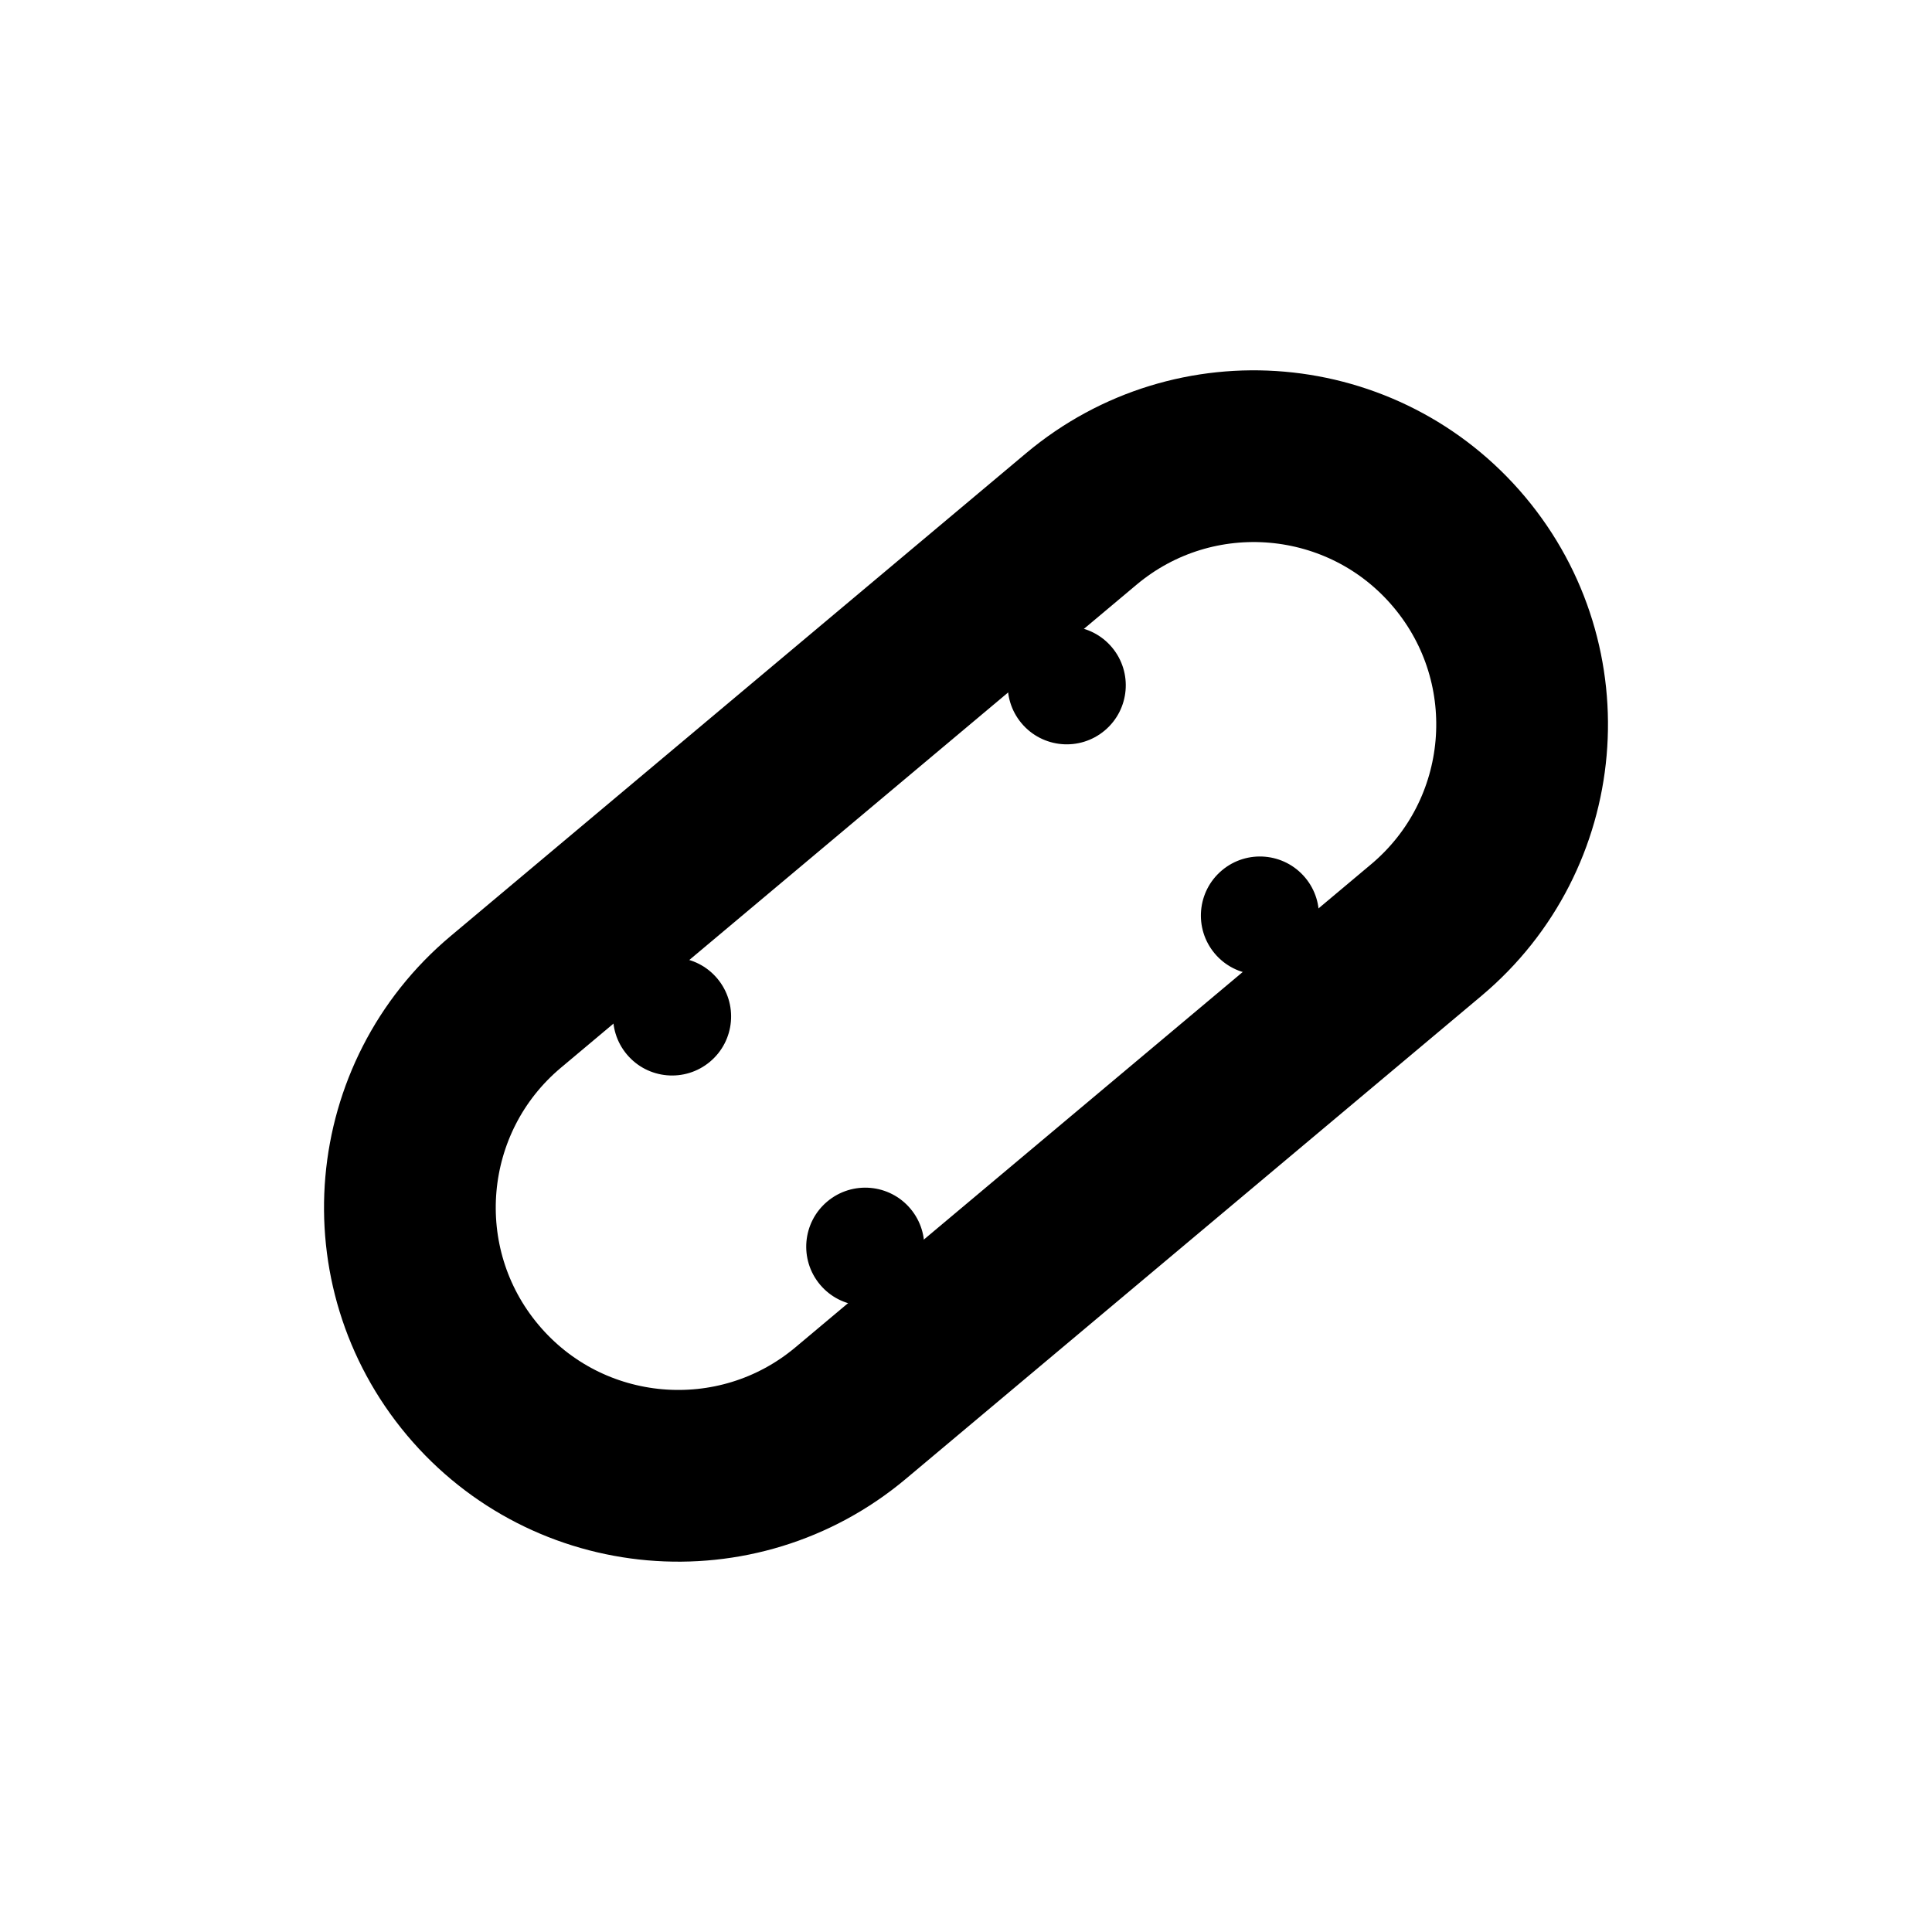
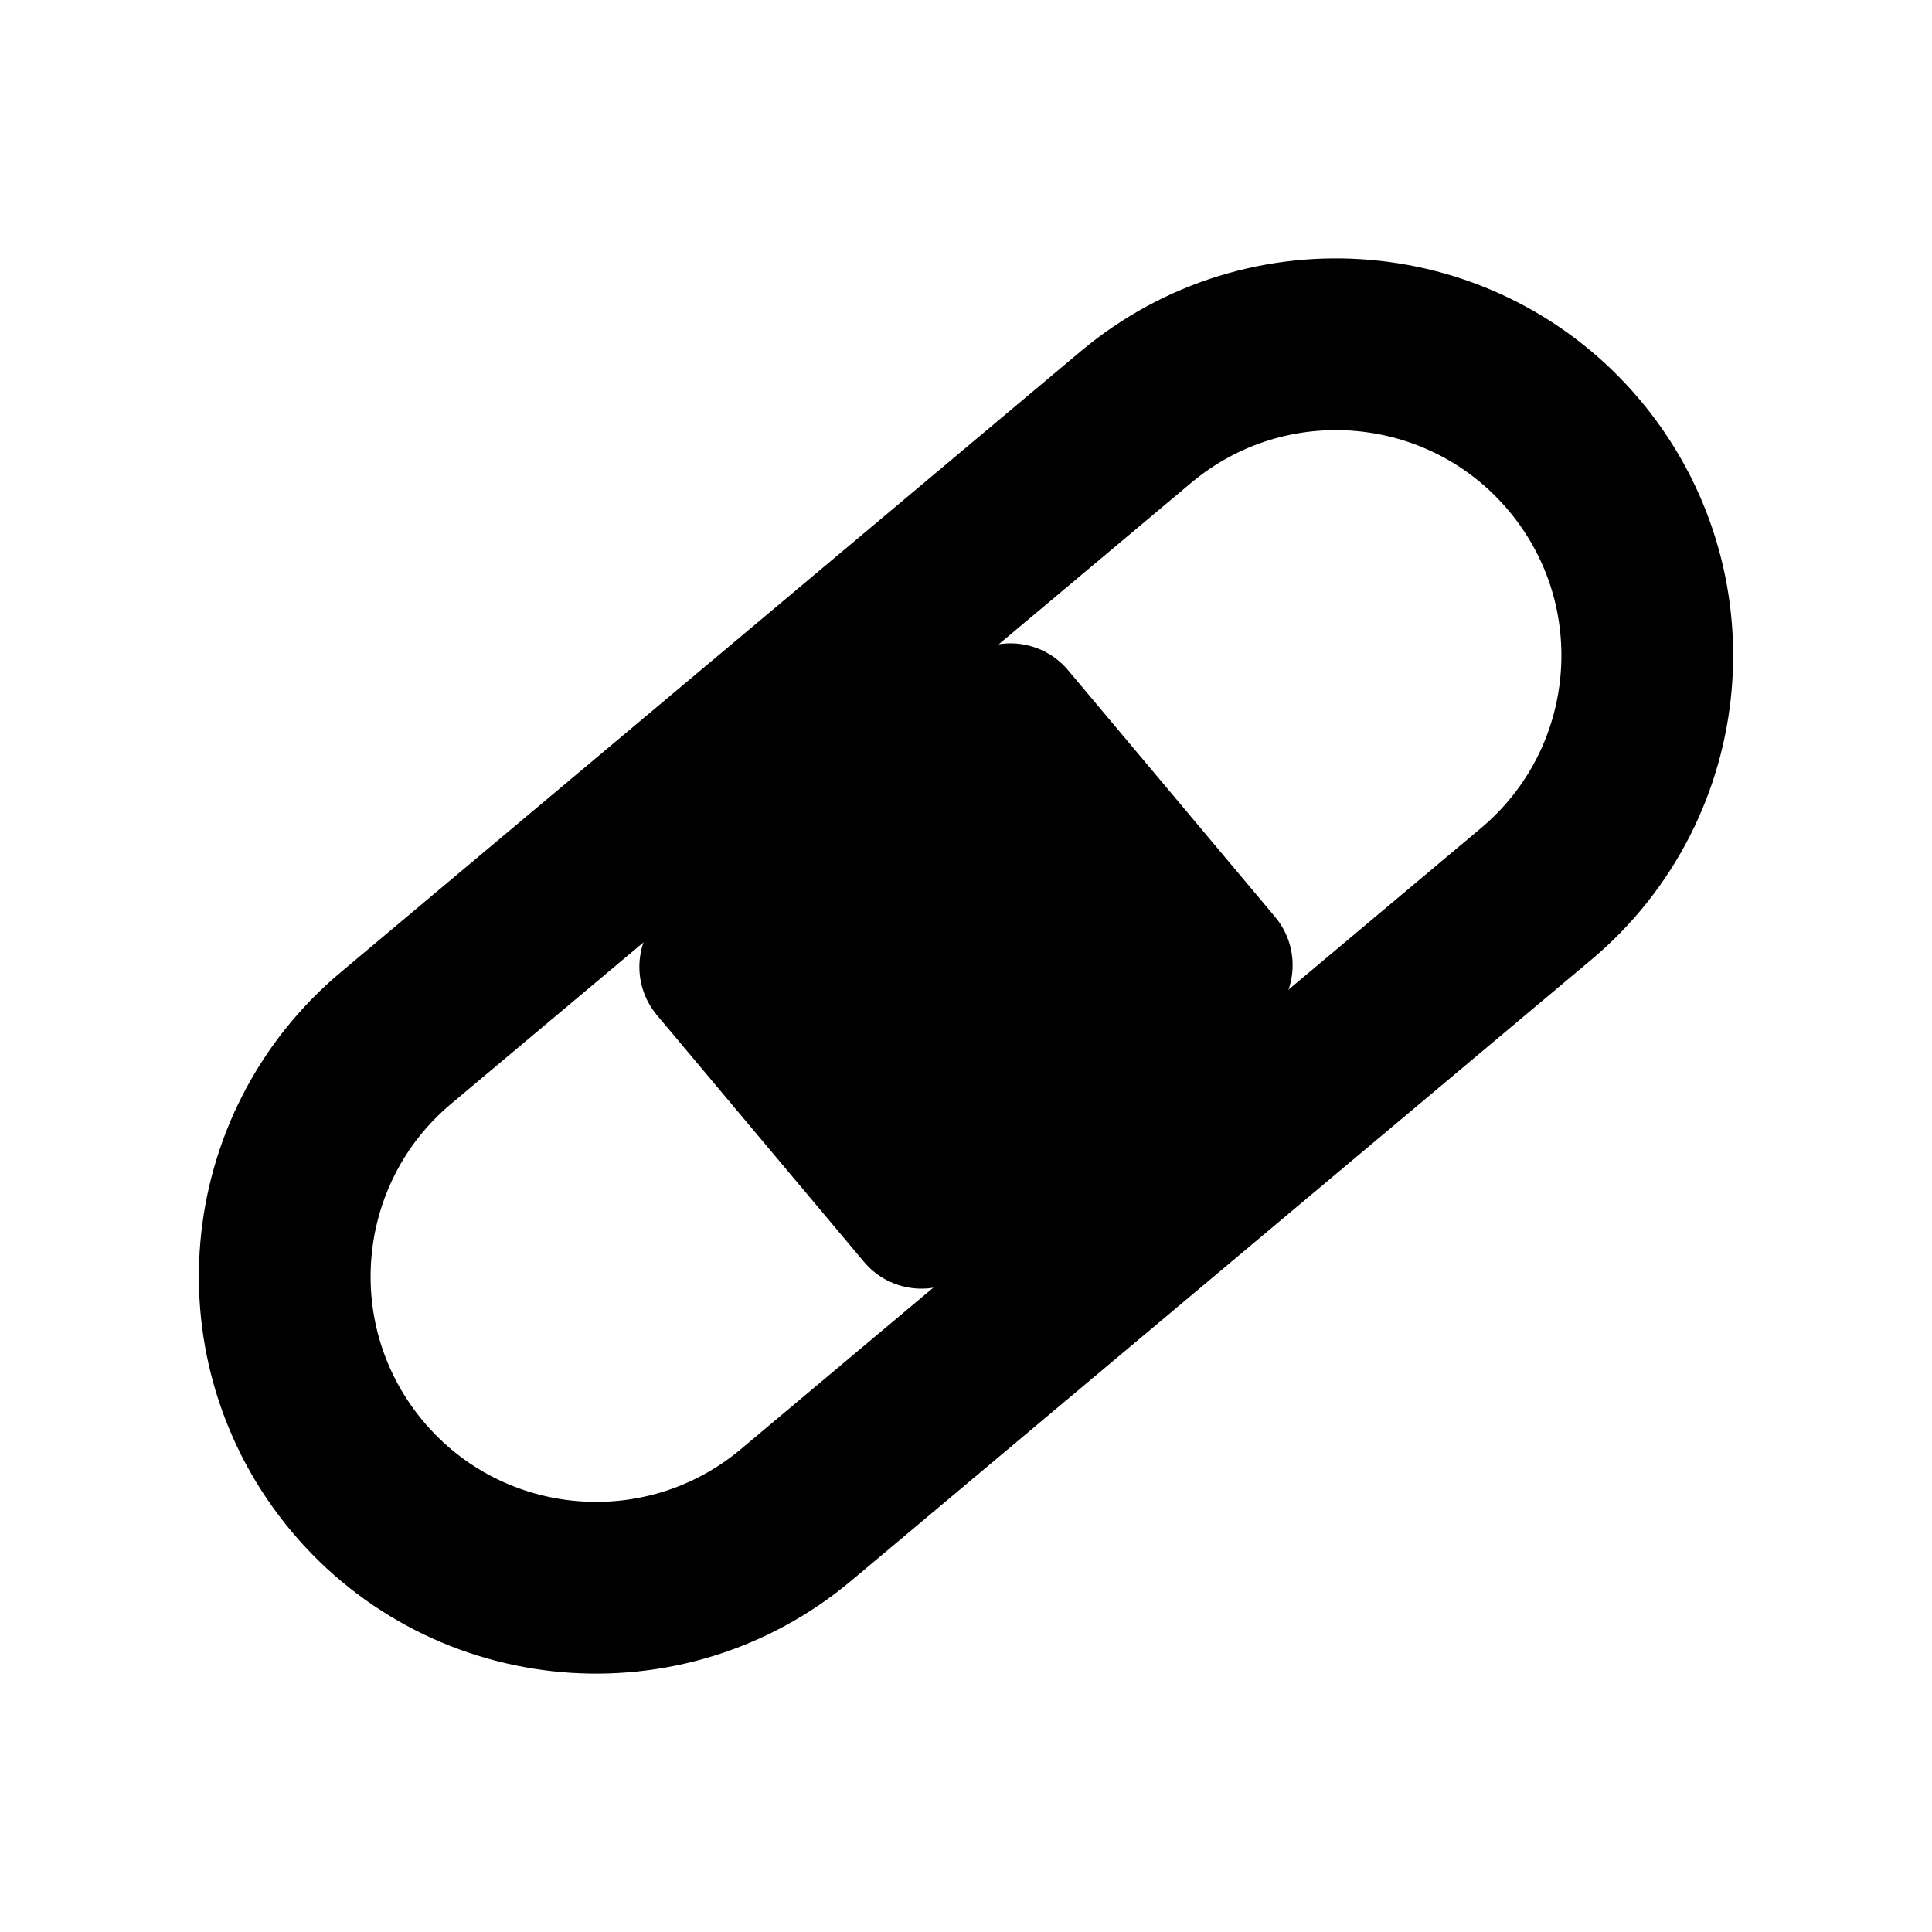
<svg xmlns="http://www.w3.org/2000/svg" viewBox="0 0 18 18">
-   <rect x="3" y="6.5" width="12" height="5" rx="2.5" fill="none" stroke="#000" stroke-width="1.6" transform="rotate(-40 9 9)" />
-   <circle cx="6.6" cy="7.6" r="0.55" fill="#000" transform="rotate(-40 9 9)" />
-   <circle cx="6.6" cy="10.4" r="0.55" fill="#000" transform="rotate(-40 9 9)" />
-   <circle cx="11.4" cy="7.6" r="0.55" fill="#000" transform="rotate(-40 9 9)" />
-   <circle cx="11.4" cy="10.4" r="0.55" fill="#000" transform="rotate(-40 9 9)" />
+   <g transform="rotate(-40 9 9)">
+     <rect x="1.6" y="6.1" width="14.8" height="5.8" rx="2.9" fill="none" stroke="#000" stroke-width="1.6" />
+     <rect x="6.5" y="6.8" width="5" height="4.4" rx="0.7" fill="#000" />
+   </g>
</svg>
